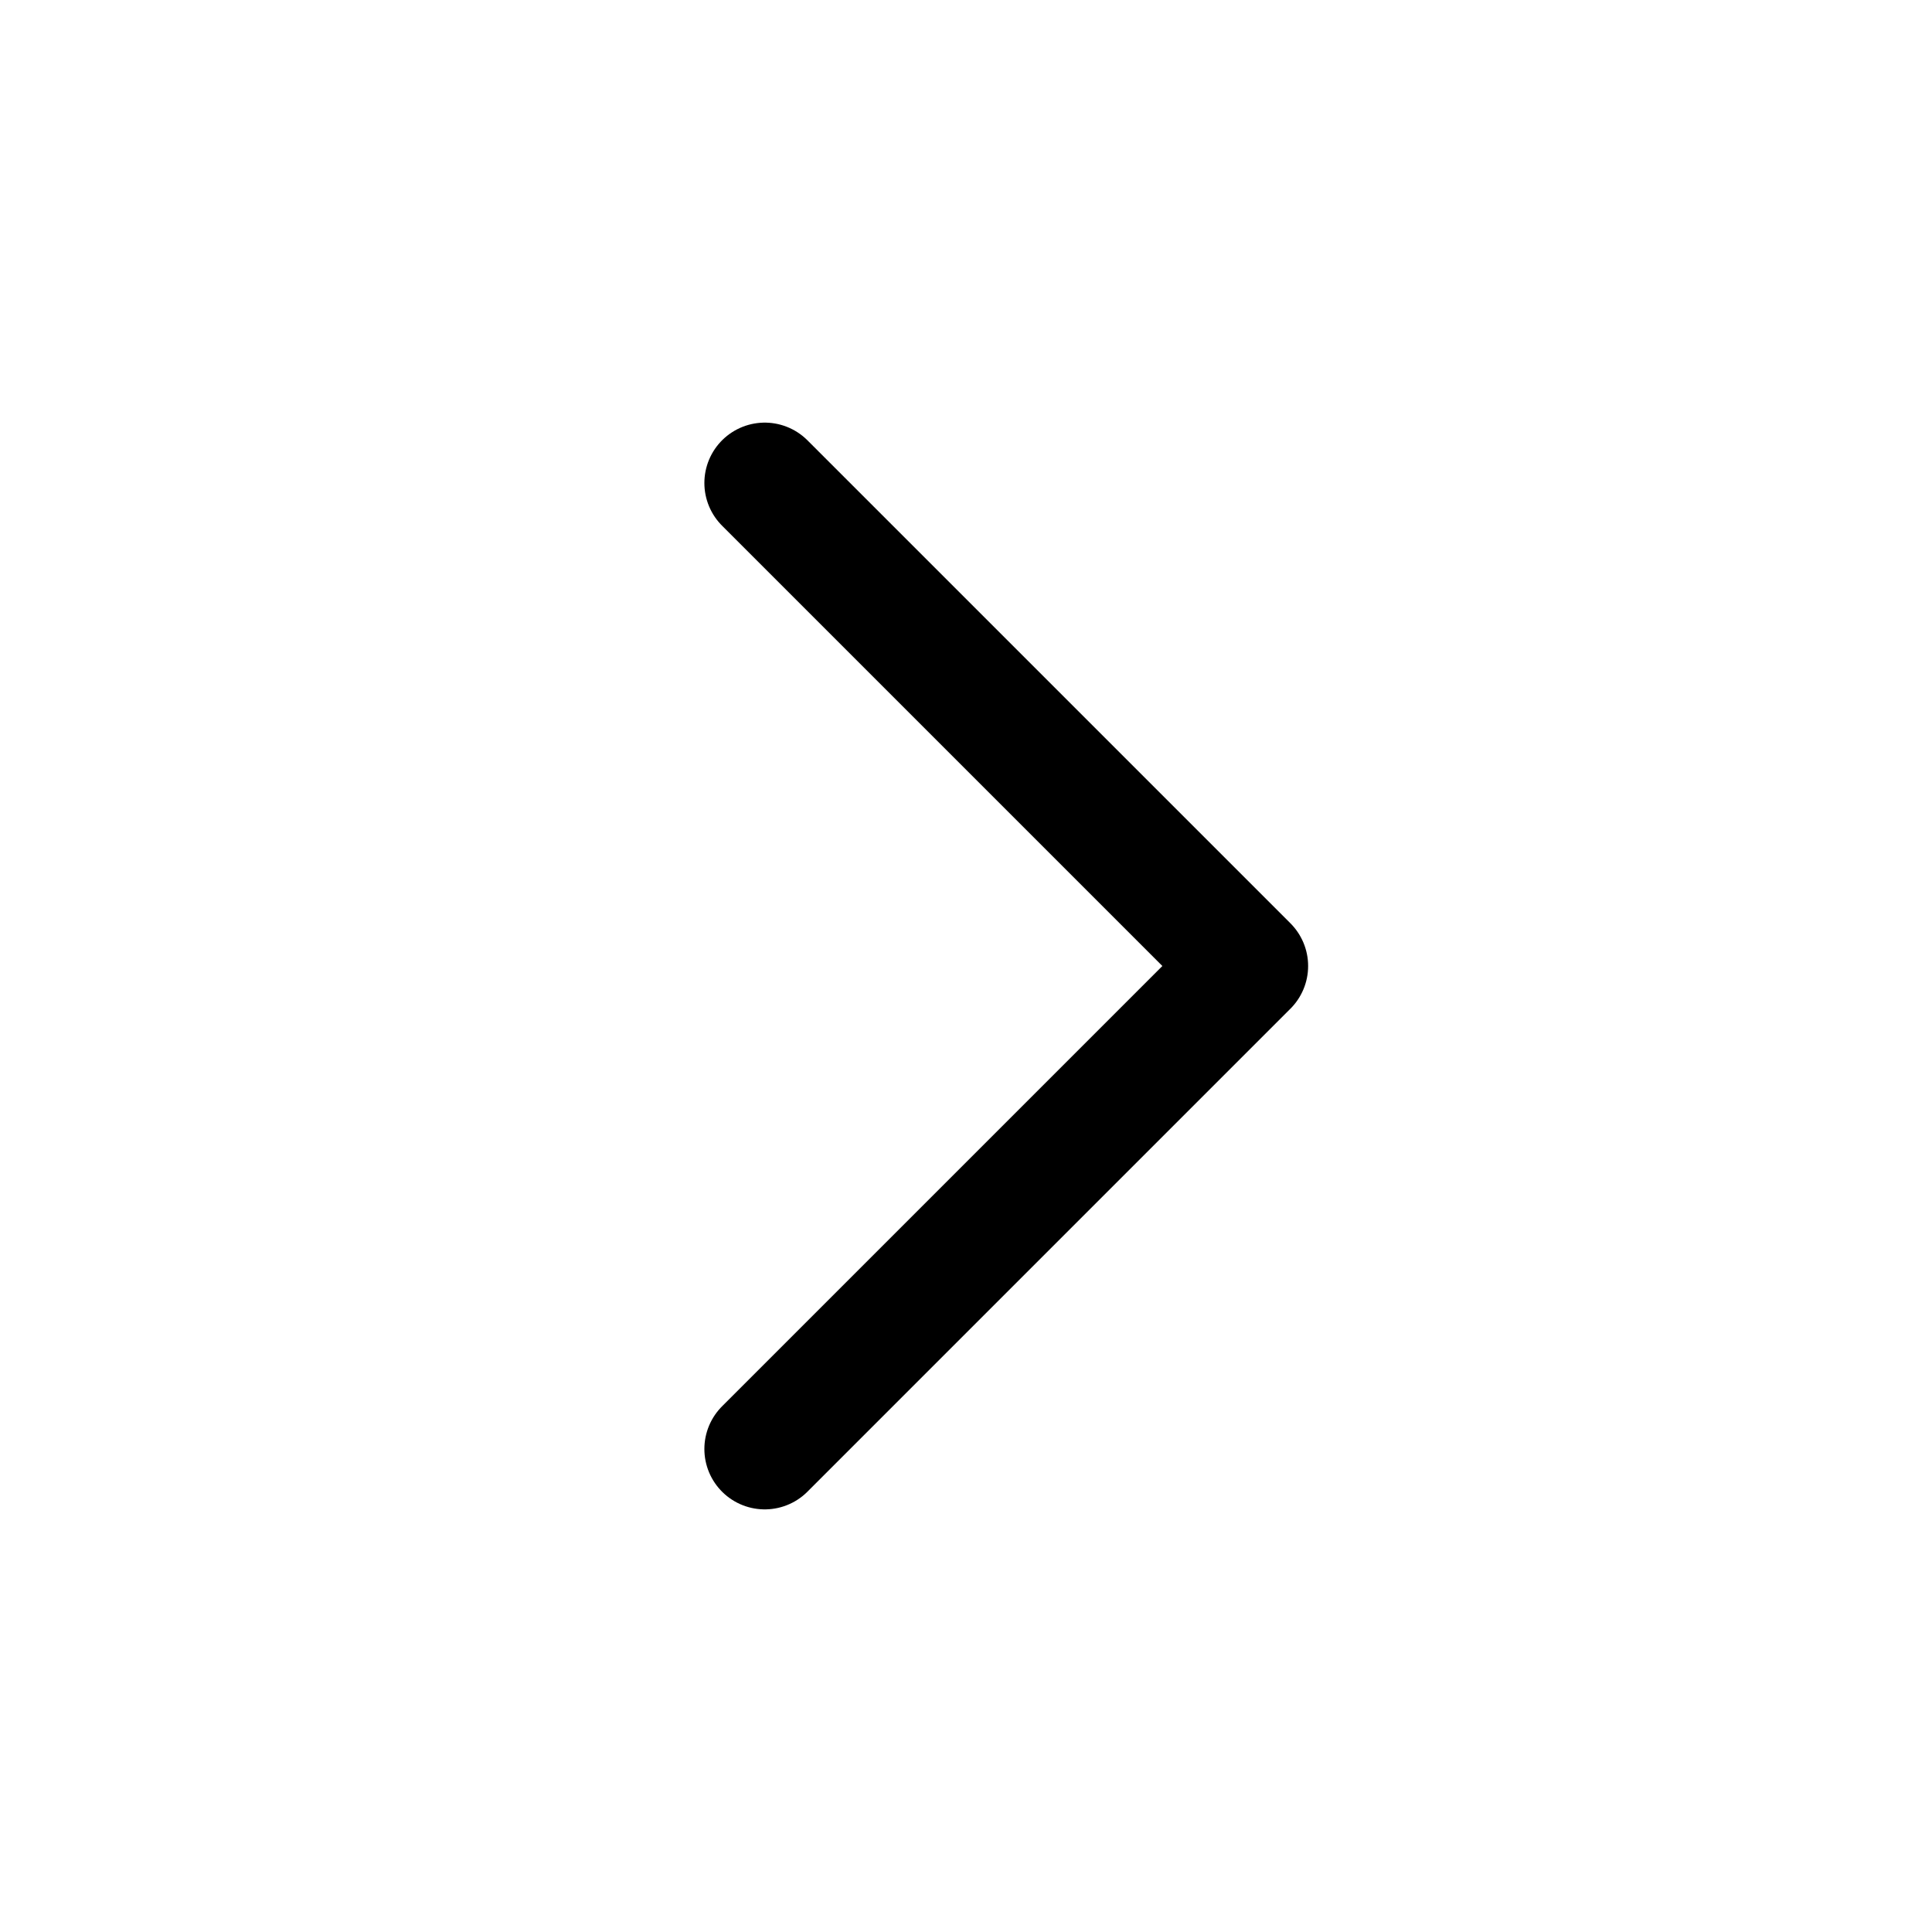
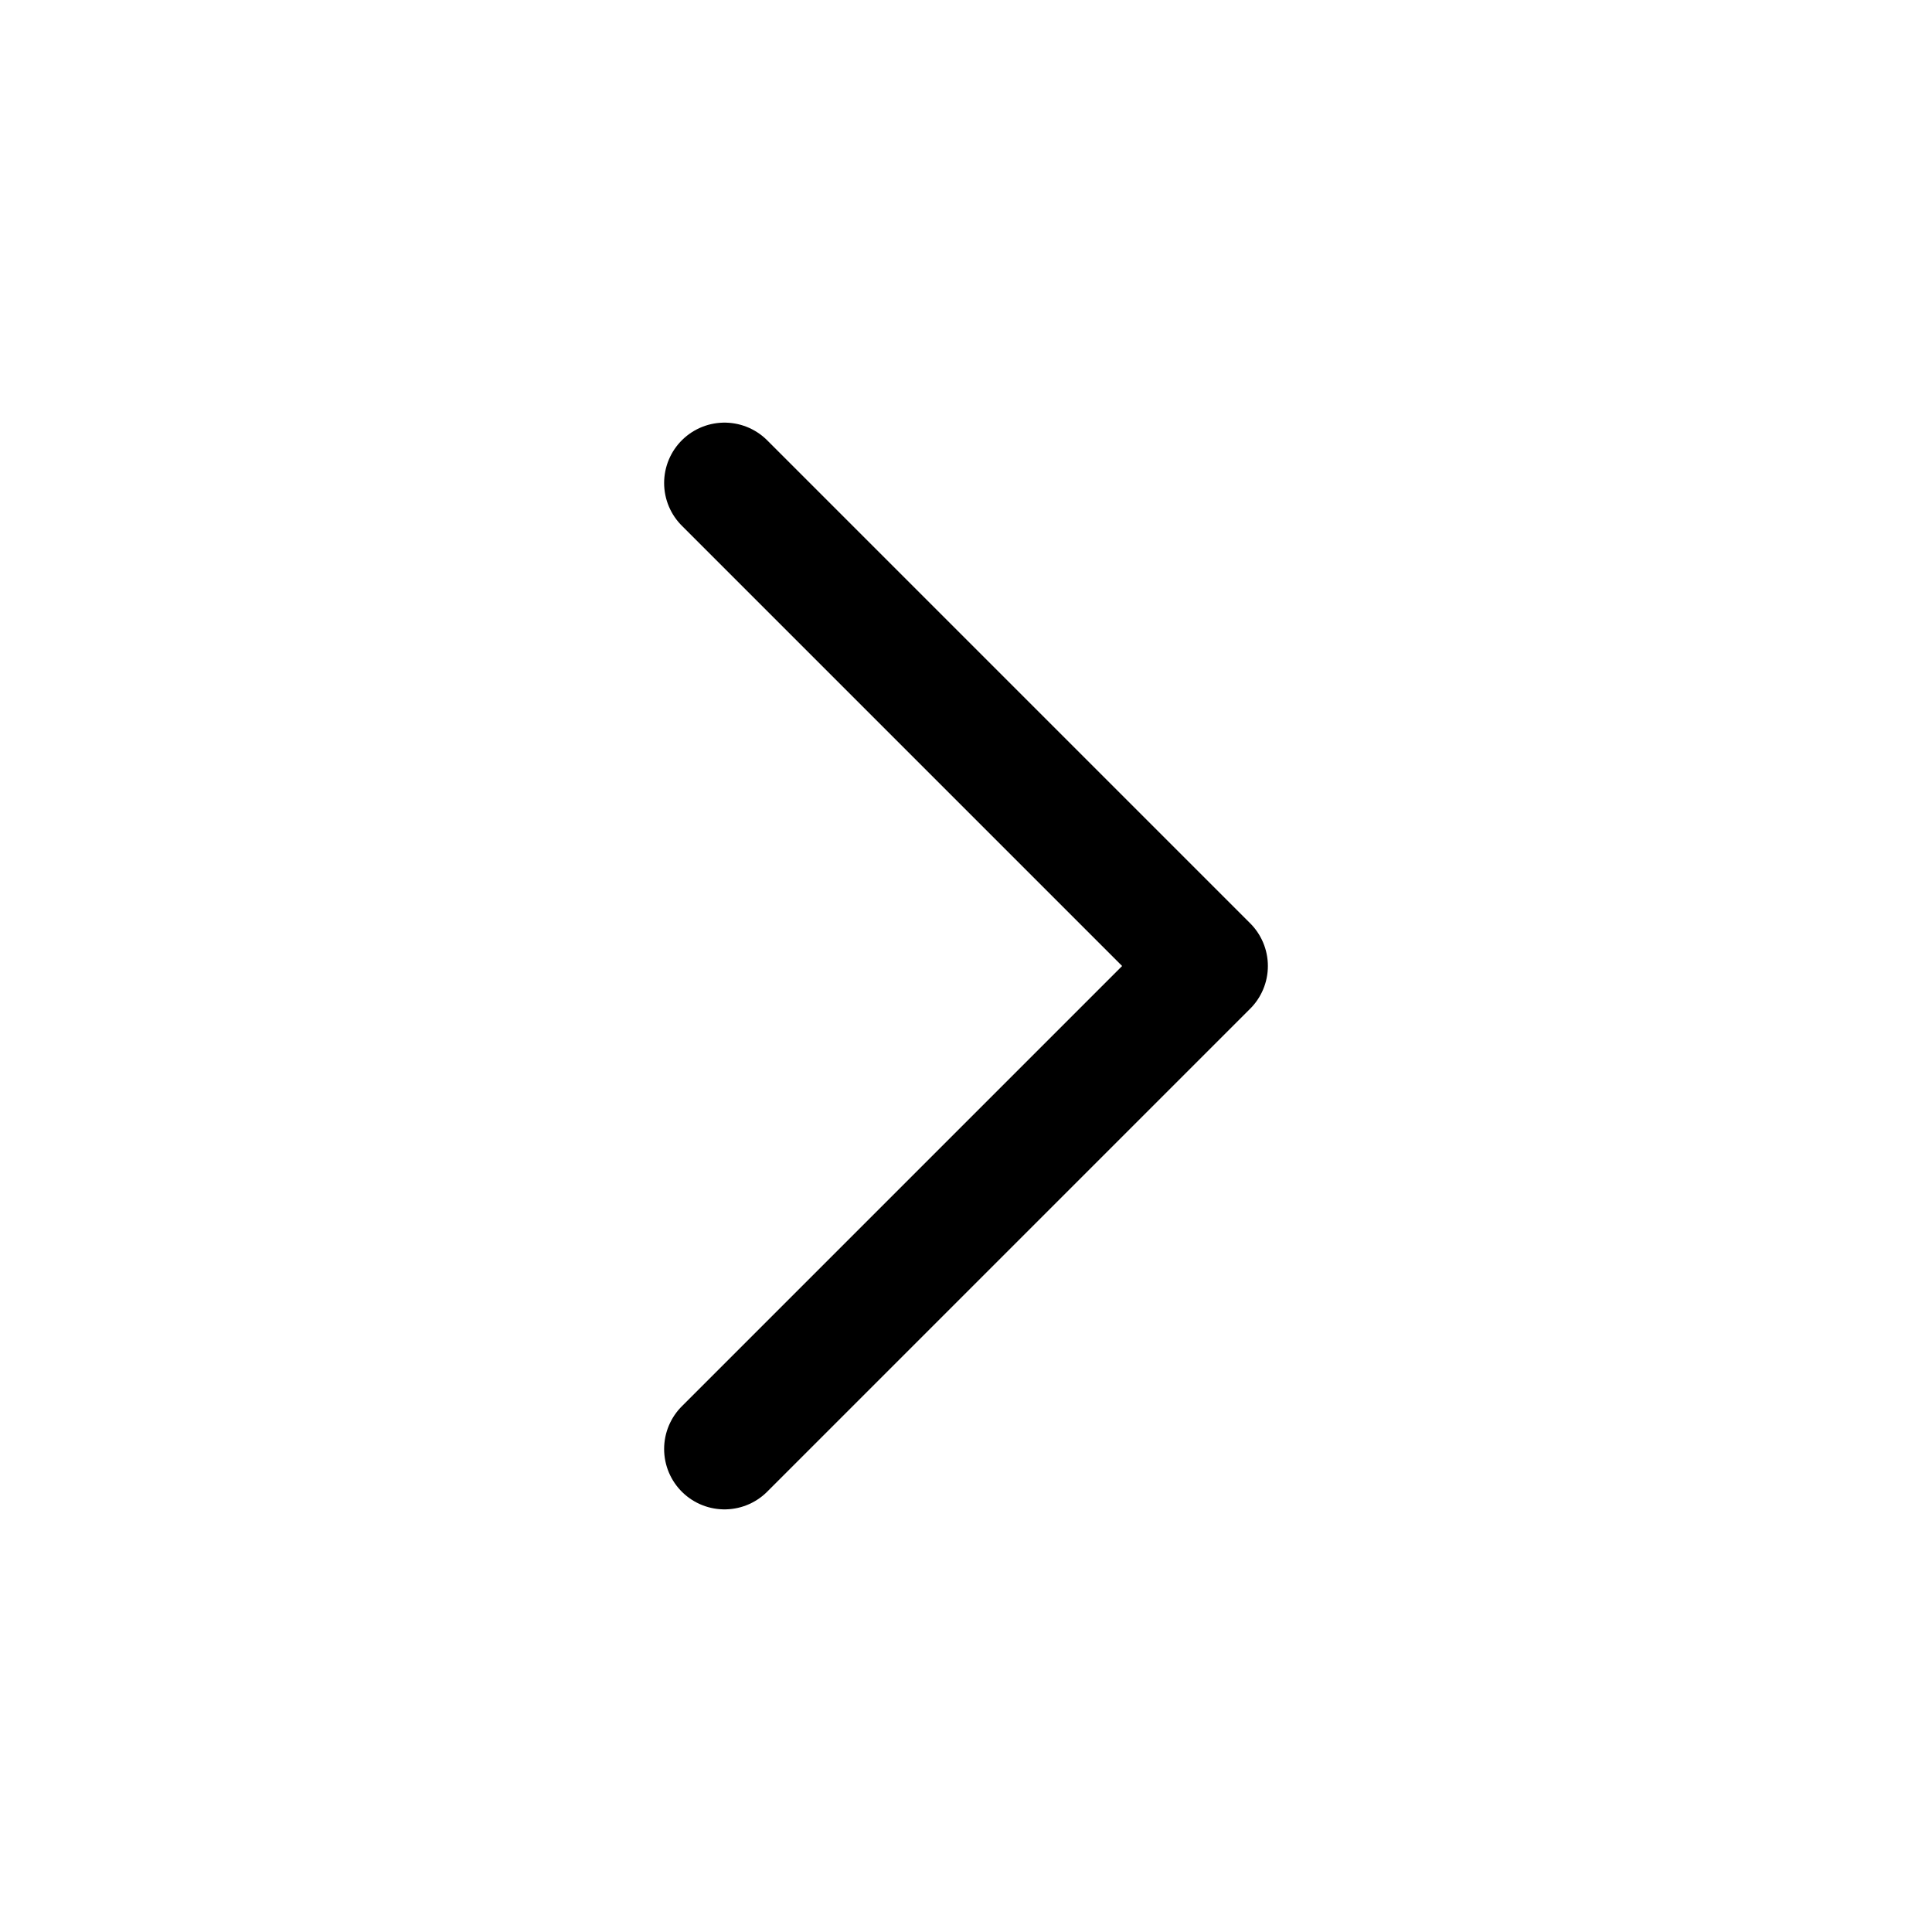
- <svg xmlns="http://www.w3.org/2000/svg" width="24" height="24" viewBox="0 0 24 24" fill="none" stroke="currentColor" stroke-width="1.5" stroke-linecap="round" stroke-linejoin="round" role="img" aria-label="disclose">
-   <path d="M9.5 6 L15.5 12 L9.5 18" />
+ <svg xmlns="http://www.w3.org/2000/svg" width="24" height="24" viewBox="0 0 24 24" fill="none" stroke="currentColor" stroke-width="1.5" stroke-linecap="round" stroke-linejoin="round" aria-hidden="true" focusable="false">
+   <path d="M9 6 L15 12 L9 18" />
</svg>
